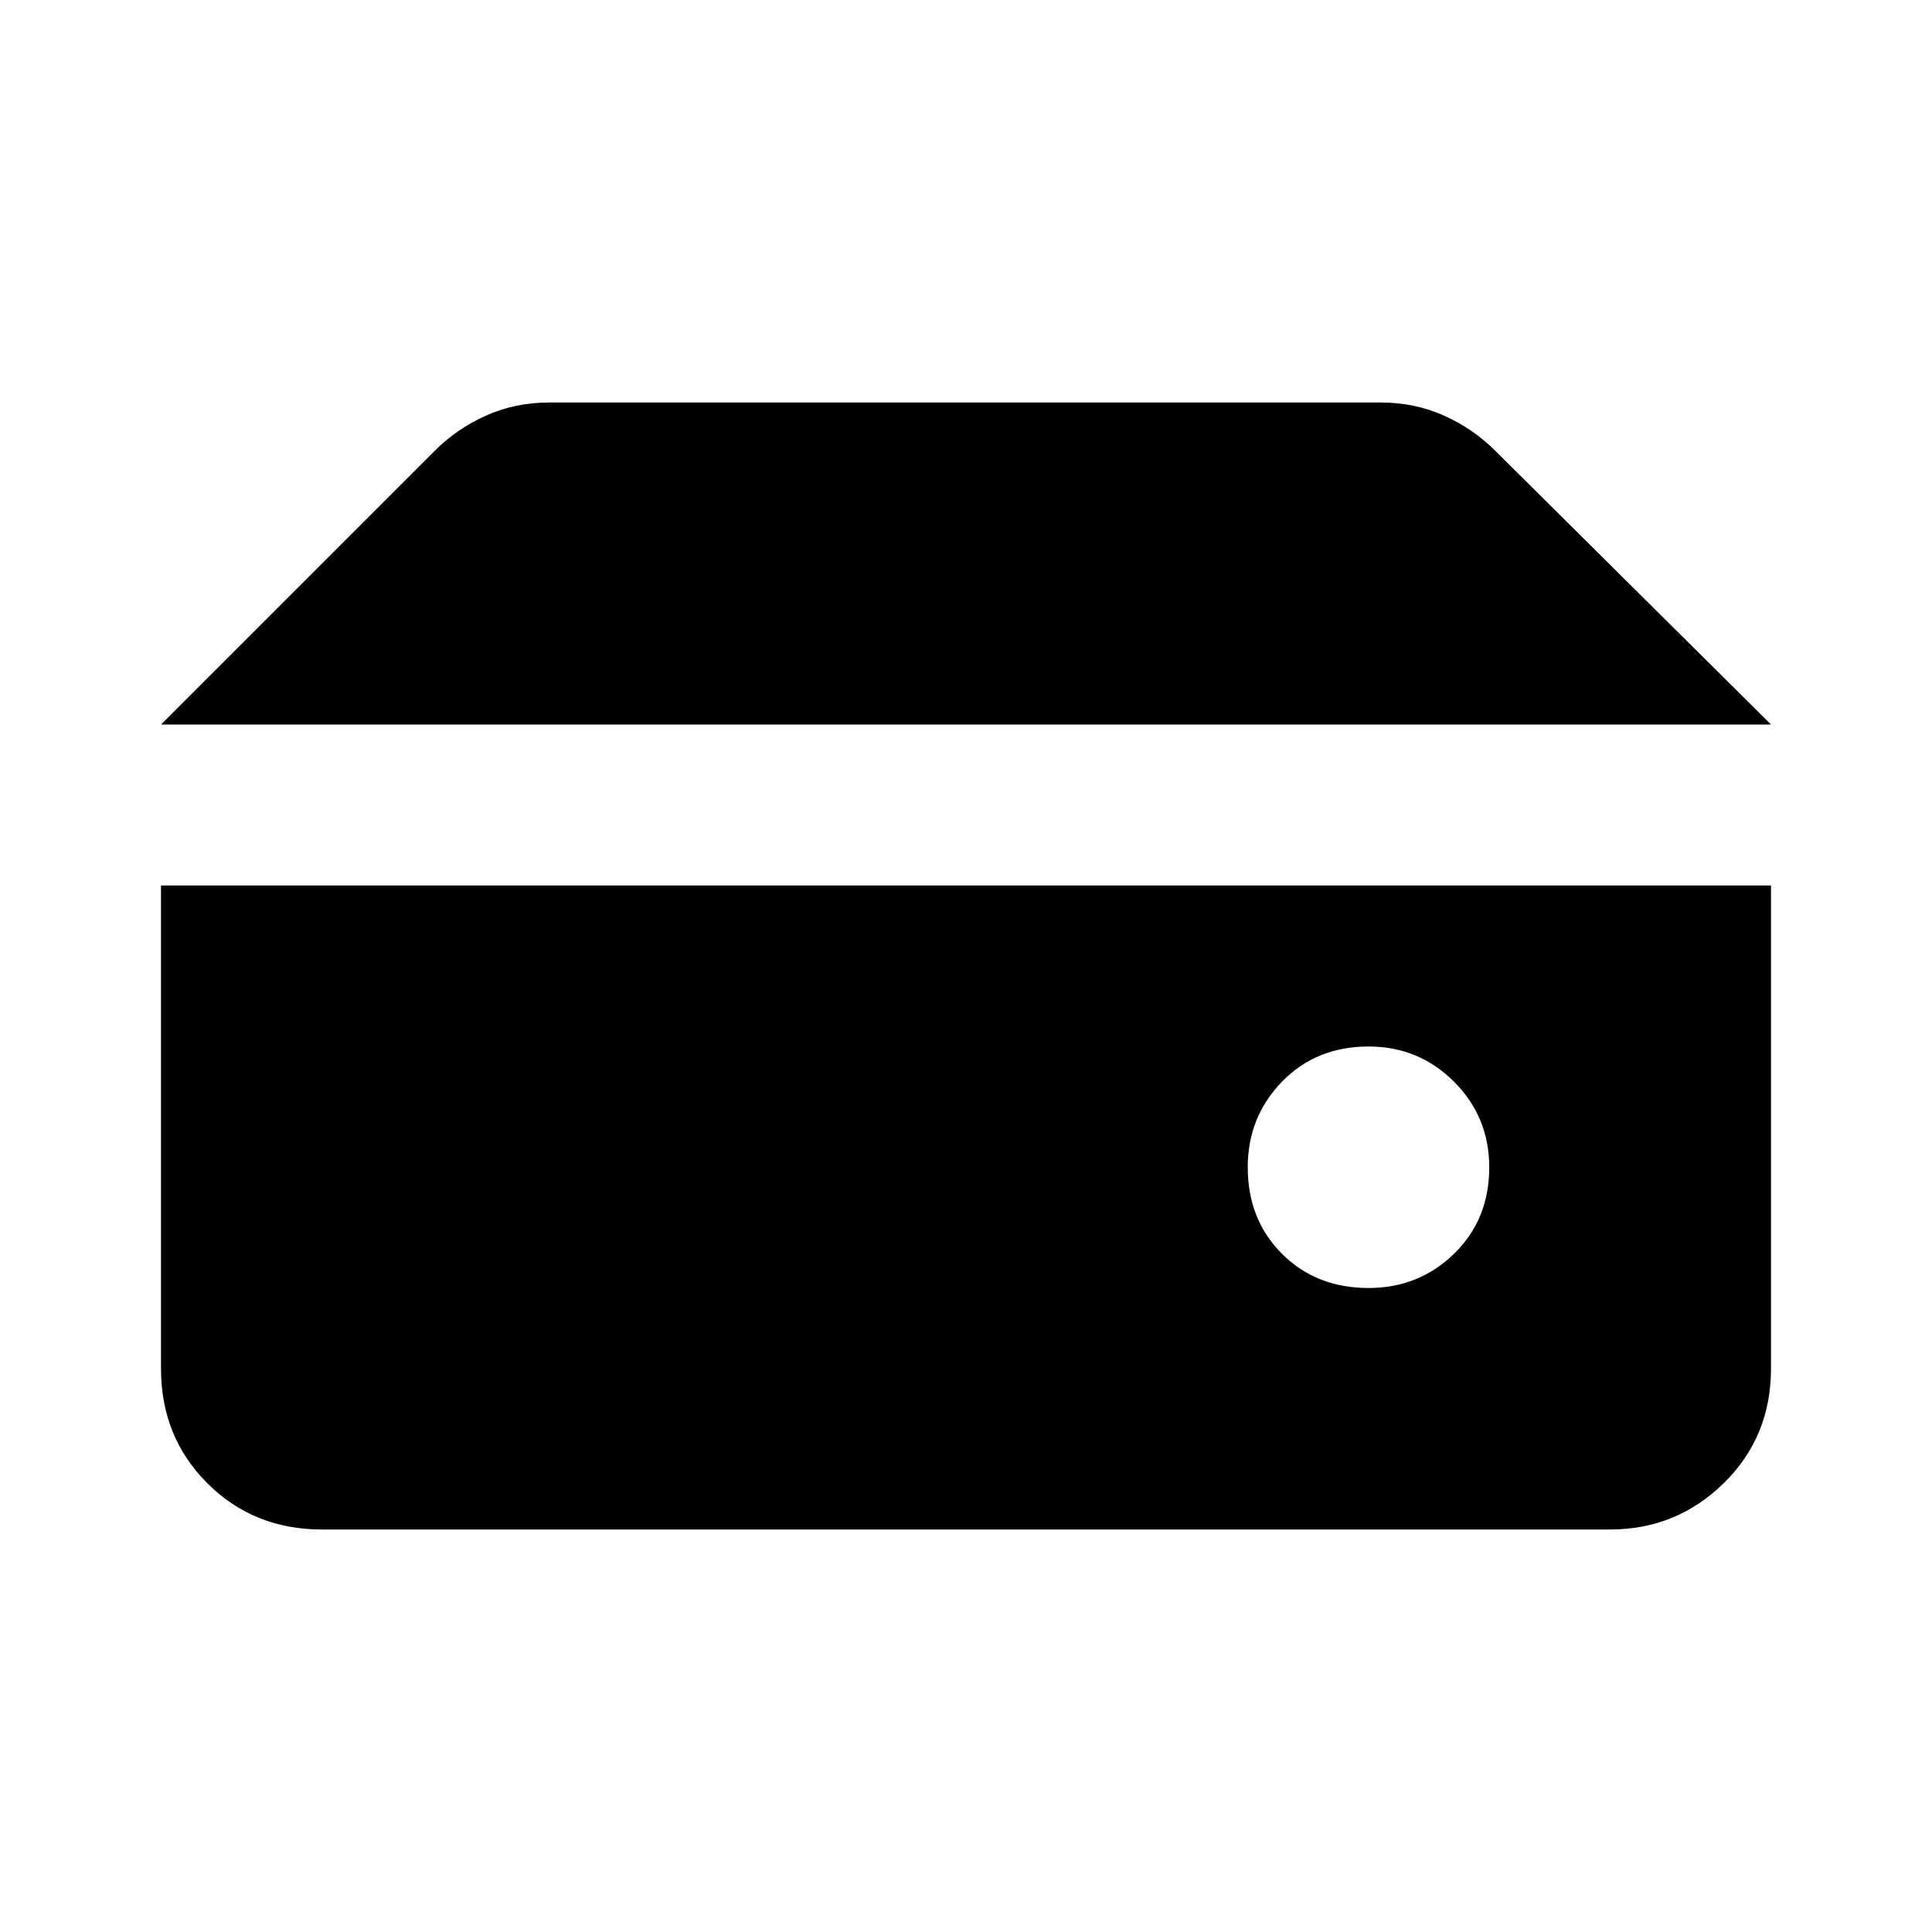
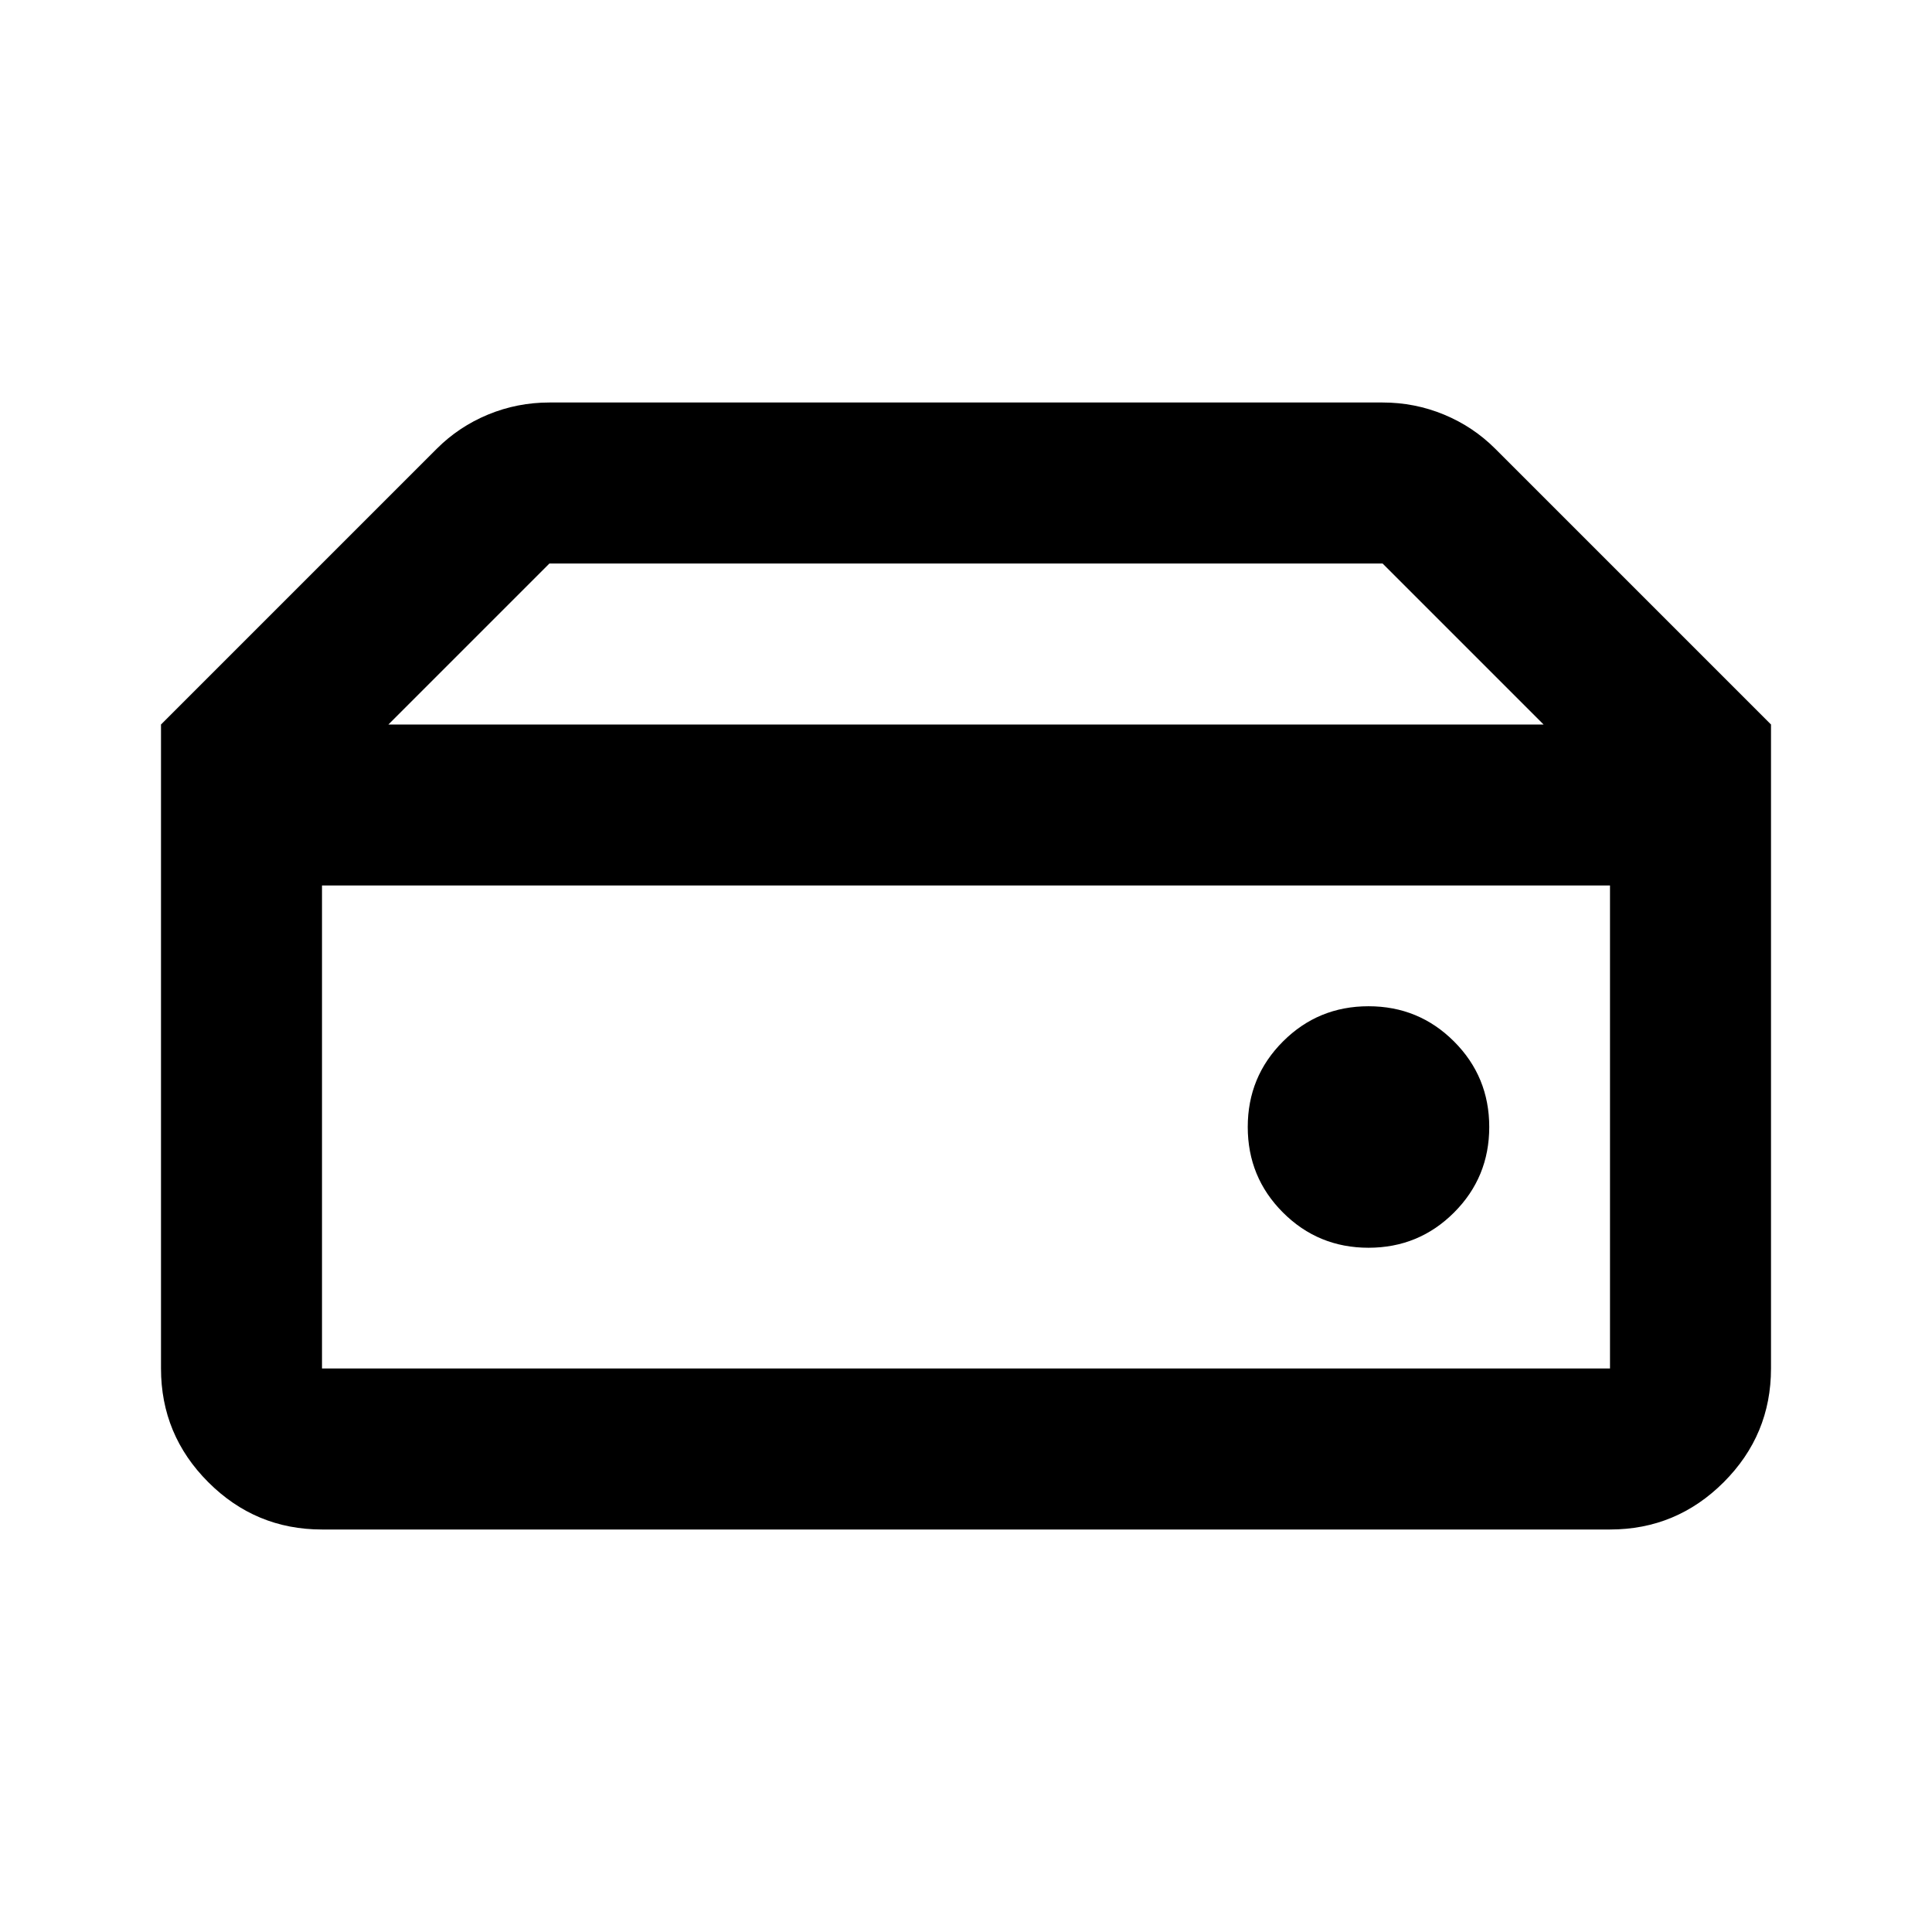
<svg xmlns="http://www.w3.org/2000/svg" height="24px" viewBox="0 -960 960 960" width="24px" fill="currentColor">
-   <path d="M680-320q25 0 42.5-17t17.5-43q0-25-17.5-42.5T680-440q-26 0-43 17.5T620-380q0 26 17 43t43 17ZM80-600l136-136q11-11 25.5-17.5T273-760h413q17 0 31.5 6.5T743-736l137 136H80Zm80 400q-34 0-57-23t-23-57v-240h800v240q0 34-23.5 57T800-200H160Z" />
+   <path d="M160-280h640v-240H160v240Zm562.5-77.5Q740-375 740-400t-17.5-42.5Q705-460 680-460t-42.5 17.5Q620-425 620-400t17.5 42.5Q655-340 680-340t42.5-17.5ZM880-600H767l-80-80H273l-80 80H80l137-137q11-11 25.5-17t30.5-6h414q16 0 30.5 6t25.5 17l137 137ZM160-200q-33 0-56.5-23.5T80-280v-320h800v320q0 33-23.5 56.5T800-200H160Z" />
</svg>
